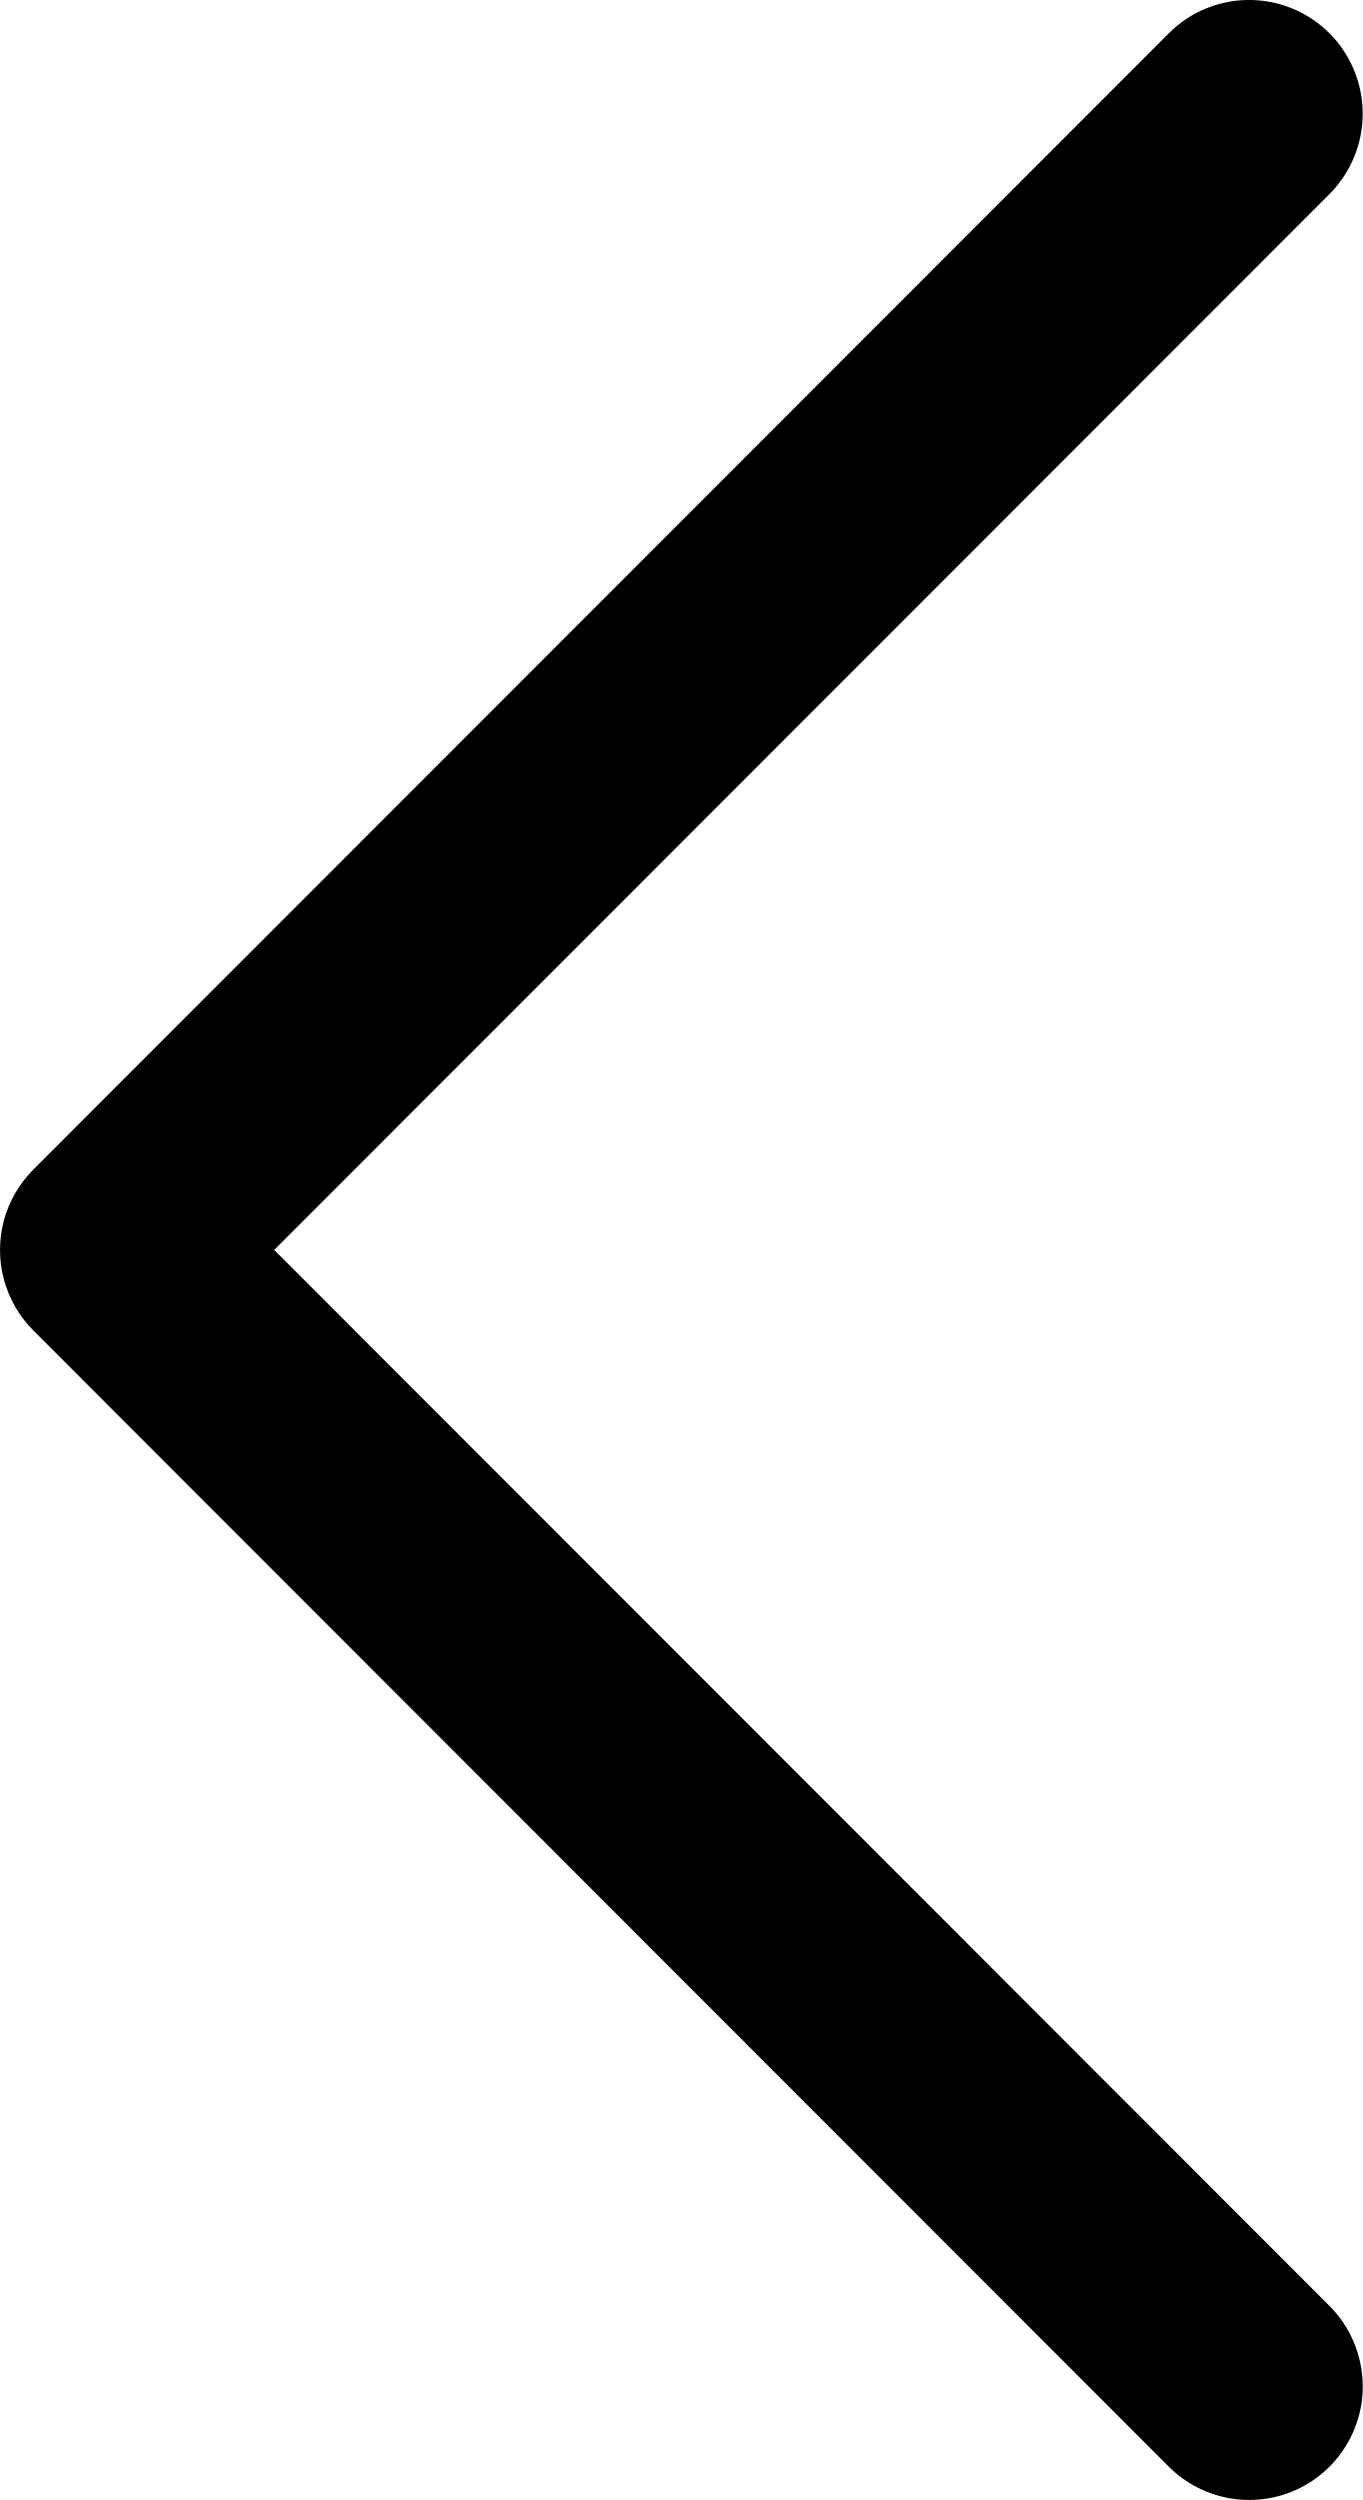
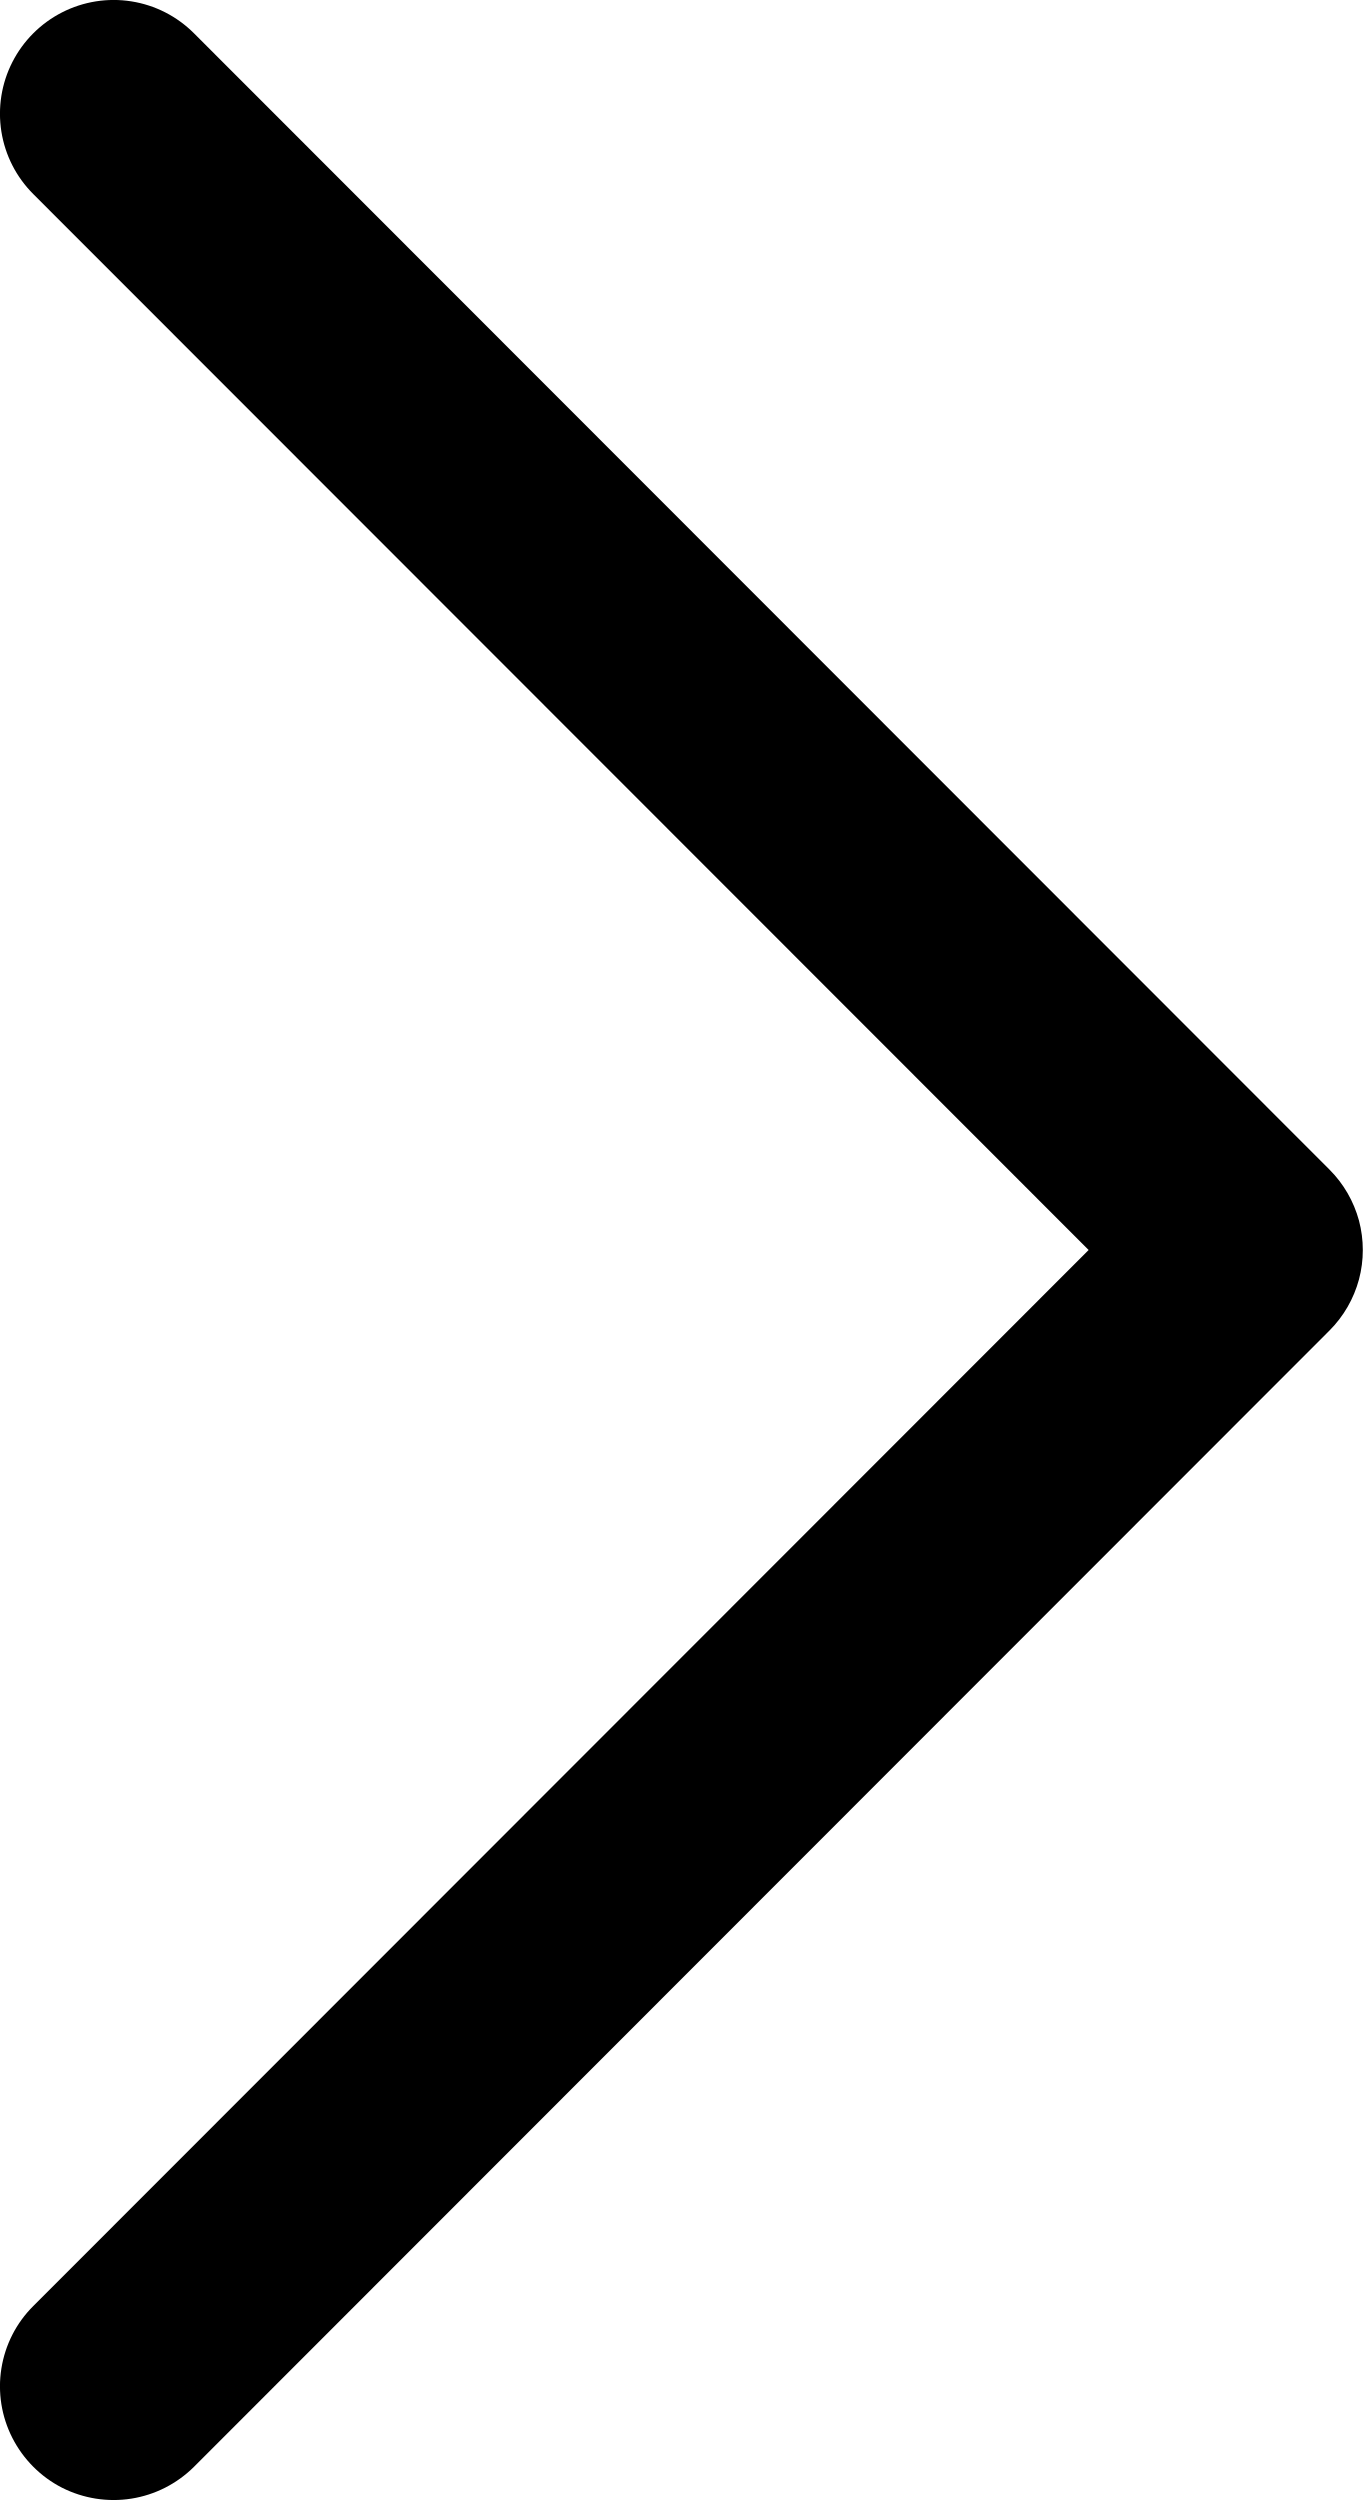
- <svg xmlns="http://www.w3.org/2000/svg" viewBox="0 0 11.993 22.001" width="11.993" height="22.001" fill="none" customFrame="#000000">
-   <path id="Вектор 5" d="M11.7 20.293C11.849 20.442 11.947 20.635 11.98 20.844C12.014 21.052 11.98 21.266 11.884 21.454C11.788 21.643 11.635 21.796 11.447 21.892C11.259 21.988 11.045 22.021 10.836 21.988C10.628 21.955 10.435 21.857 10.286 21.708L0.293 11.708C0.169 11.584 0.08 11.429 0.034 11.259C-0.011 11.09 -0.011 10.911 0.034 10.741C0.08 10.572 0.169 10.417 0.293 10.293L10.286 0.293C10.435 0.143 10.628 0.045 10.836 0.012C11.045 -0.021 11.259 0.013 11.447 0.109C11.635 0.205 11.788 0.358 11.883 0.546C11.979 0.734 12.013 0.948 11.98 1.157C11.947 1.365 11.849 1.558 11.7 1.708L2.413 11L11.7 20.293Z" fill="rgb(0,0,0)" fill-rule="nonzero" />
+ <svg xmlns="http://www.w3.org/2000/svg" viewBox="0 0 11.993 22" width="11.993" height="22" fill="none" customFrame="#000000">
+   <path id="Вектор 4" d="M11.7 11.708L1.707 21.708C1.557 21.857 1.365 21.955 1.156 21.988C0.948 22.021 0.734 21.987 0.546 21.892C0.358 21.796 0.205 21.642 0.109 21.454C0.013 21.266 -0.021 21.052 0.012 20.844C0.045 20.635 0.143 20.442 0.293 20.293L9.58 11L0.293 1.708C0.143 1.558 0.045 1.366 0.012 1.157C-0.021 0.948 0.013 0.734 0.109 0.546C0.205 0.358 0.358 0.205 0.546 0.109C0.734 0.013 0.948 -0.021 1.156 0.012C1.365 0.045 1.557 0.143 1.707 0.293L11.7 10.293C11.824 10.417 11.913 10.572 11.959 10.741C12.004 10.911 12.004 11.09 11.959 11.259C11.913 11.429 11.824 11.584 11.7 11.708Z" fill="rgb(0,0,0)" fill-rule="nonzero" />
</svg>
